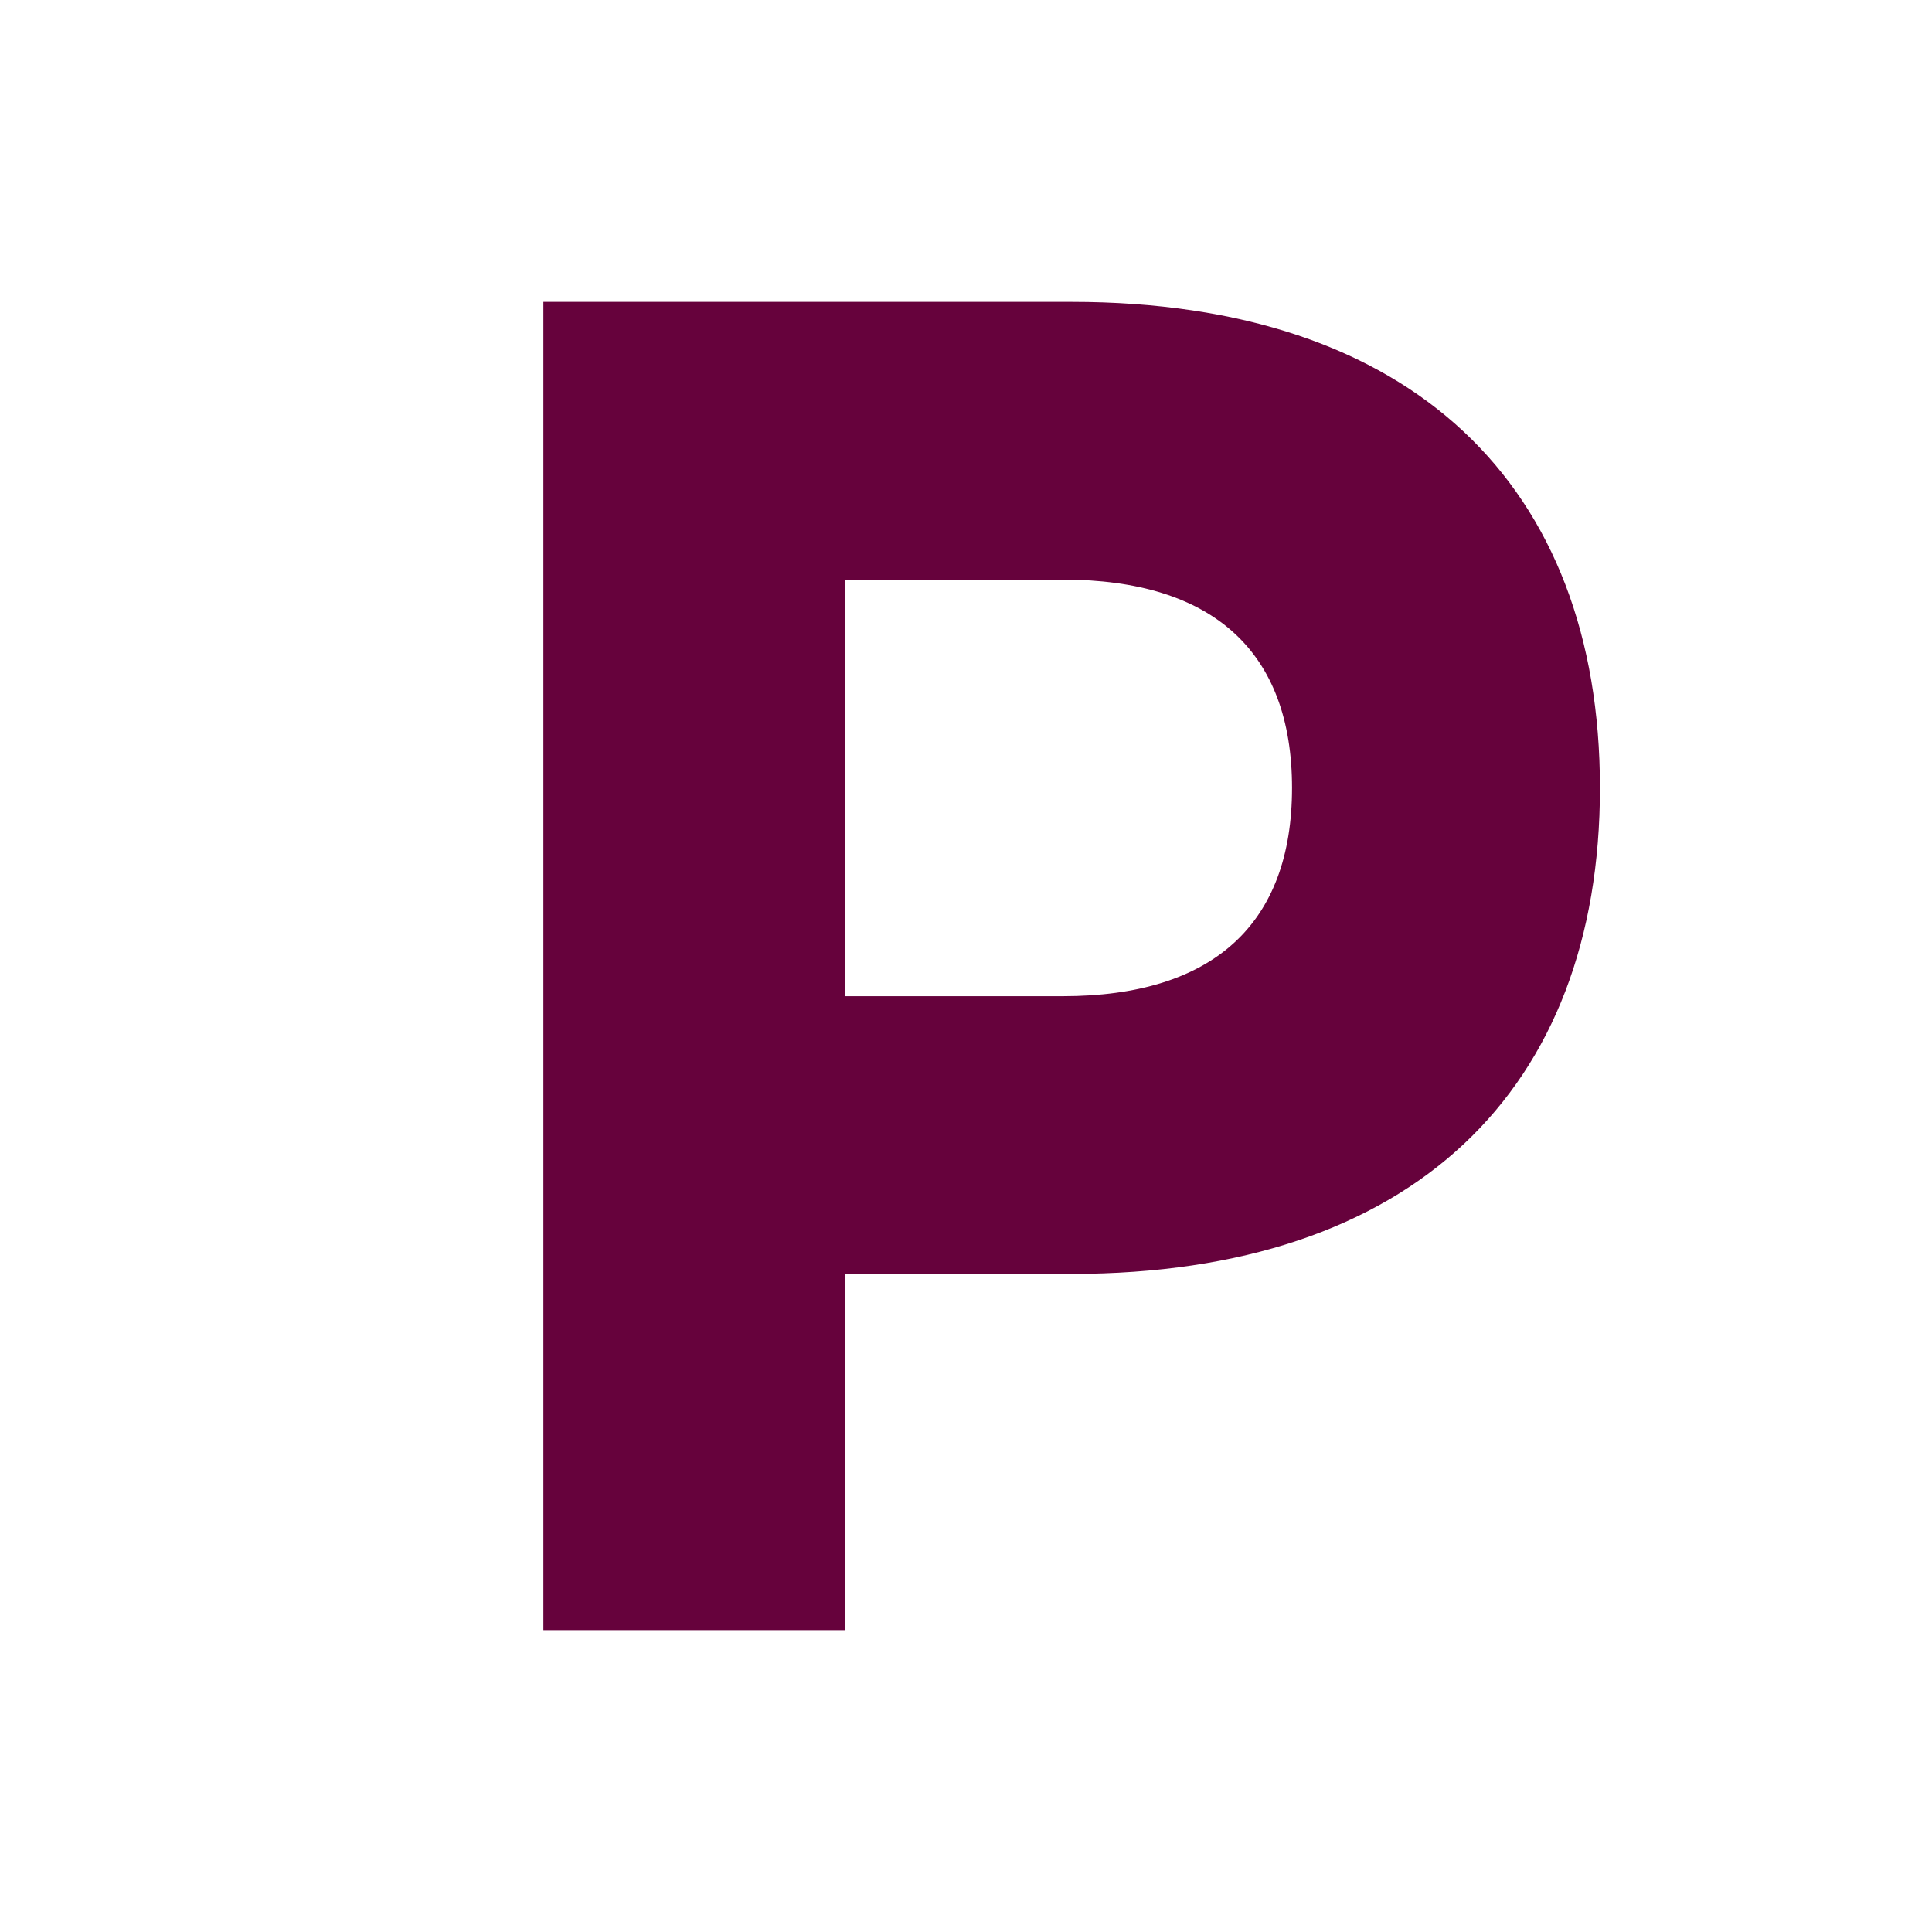
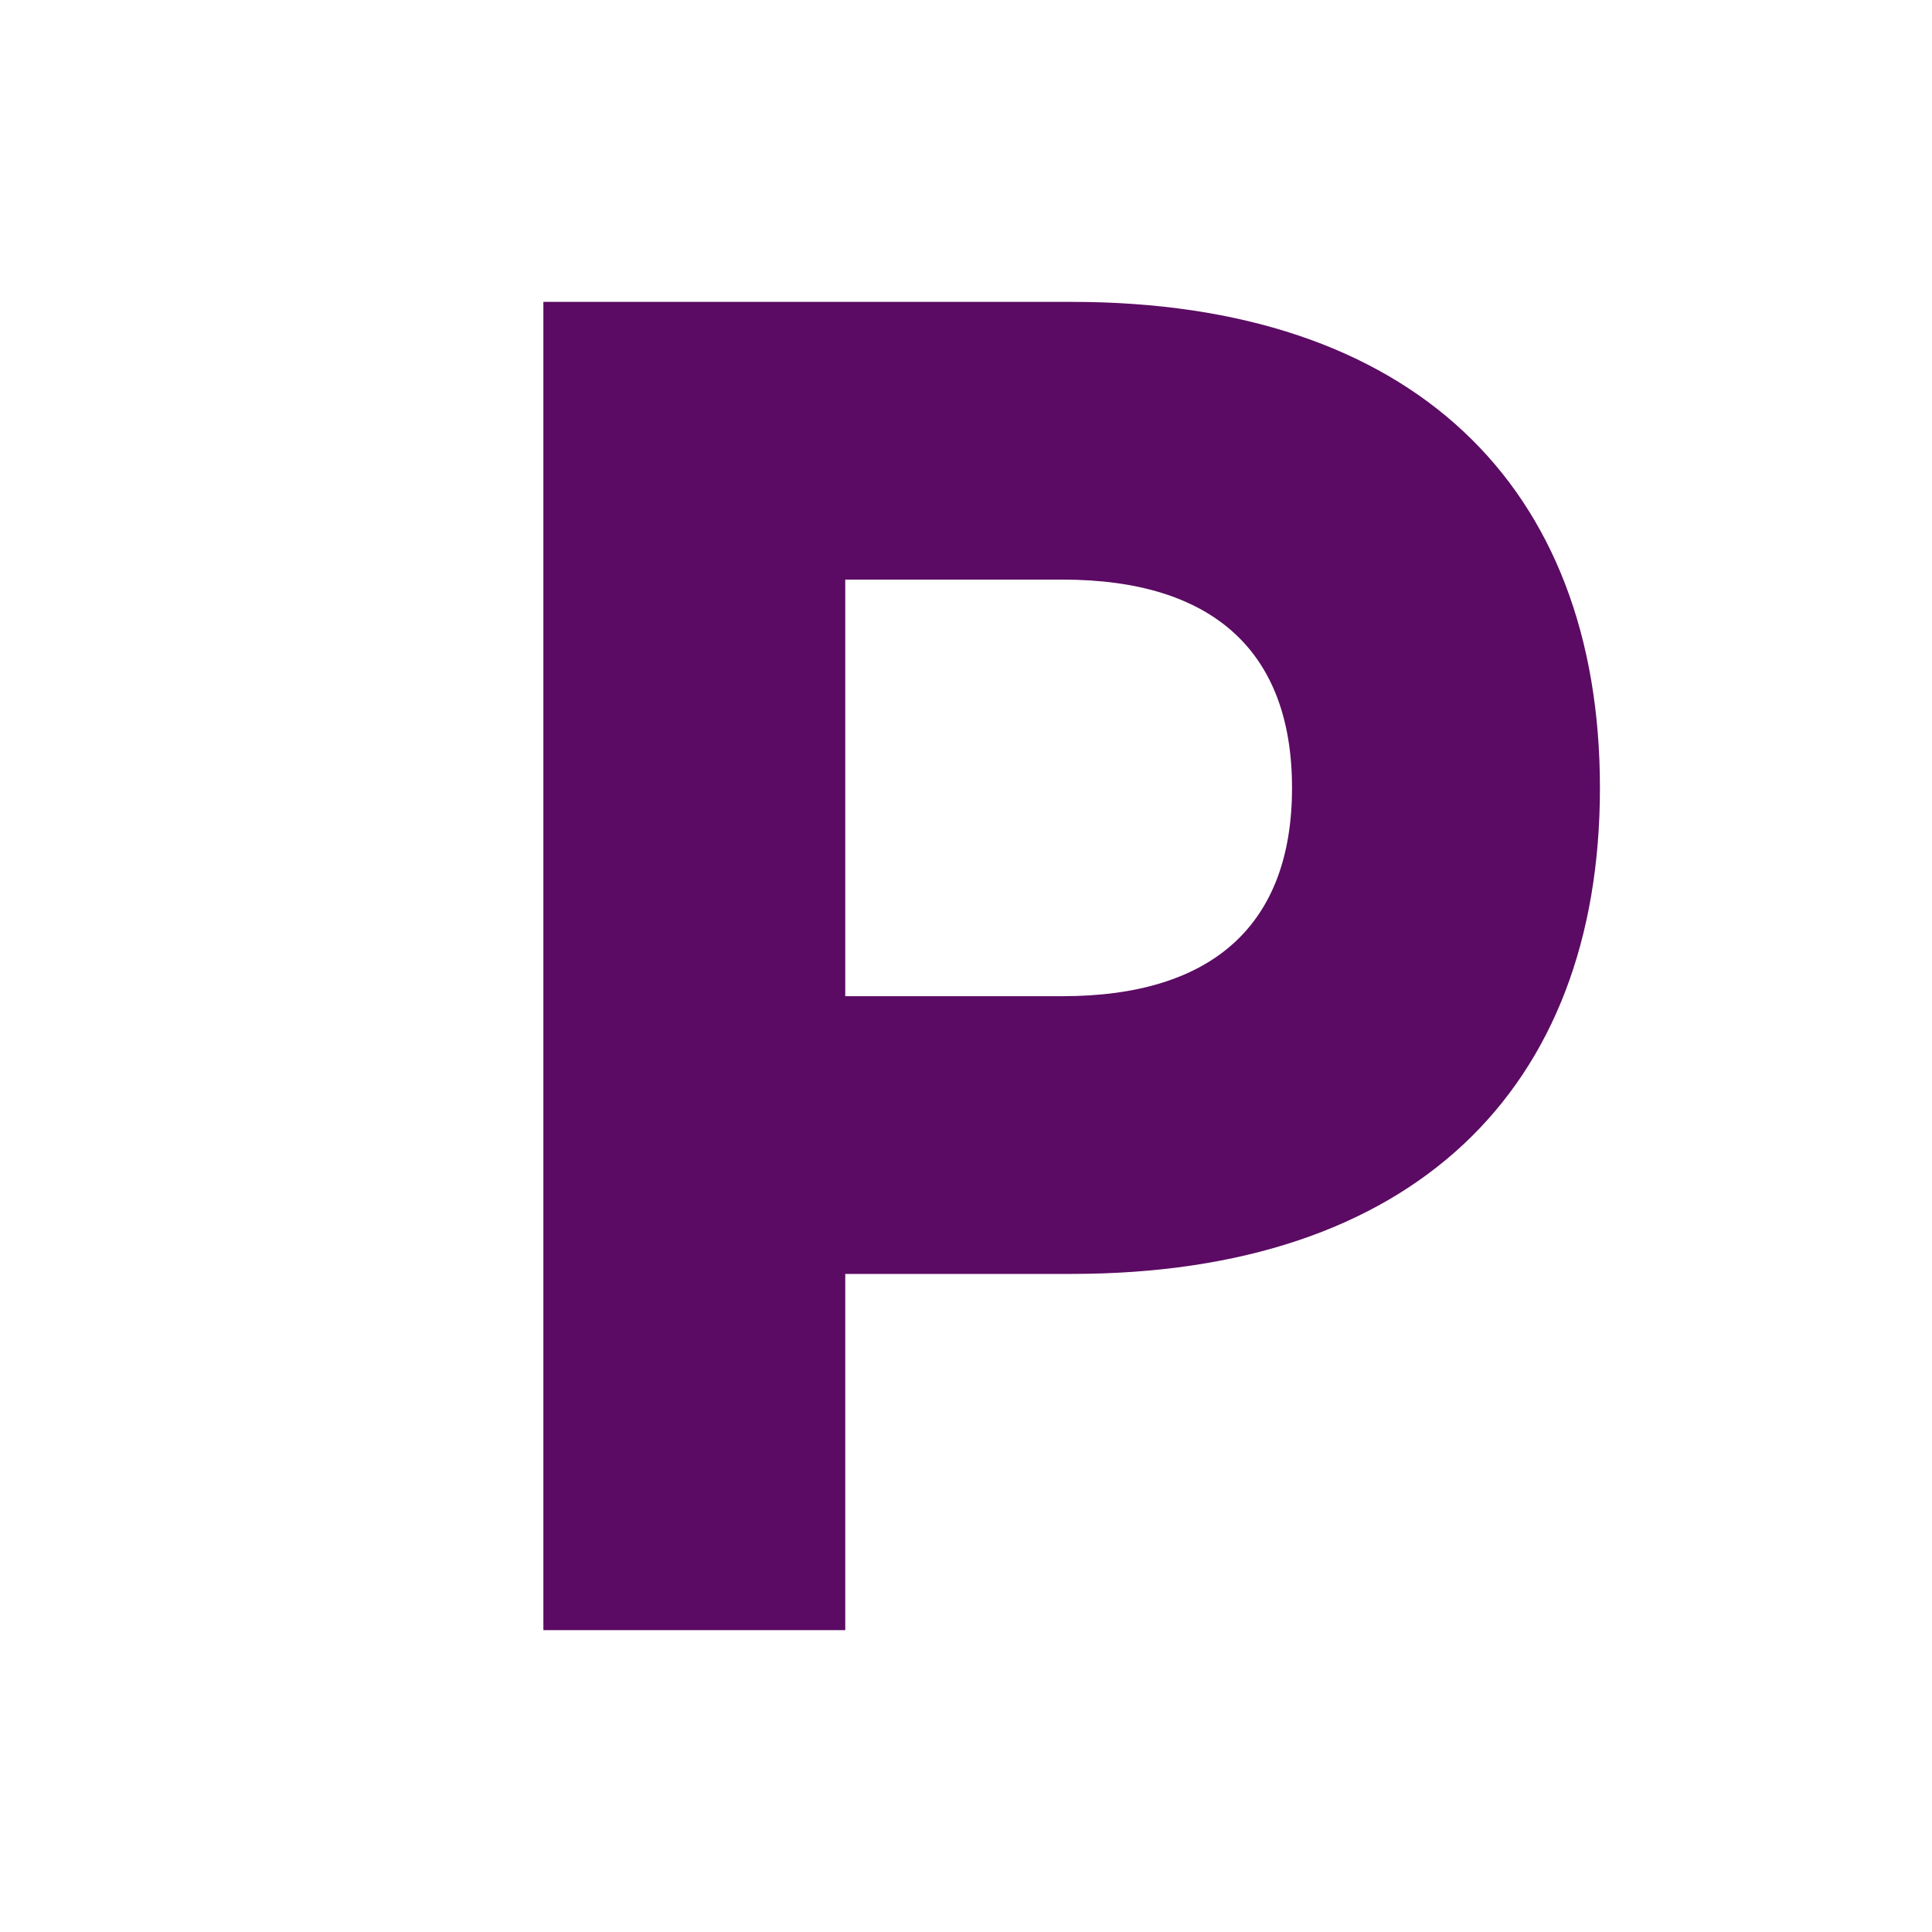
<svg xmlns="http://www.w3.org/2000/svg" viewBox="0 0 64 64">
  <rect width="64" height="64" fill="#FFFFFF" />
-   <path fill="#66023C" d="M18 54V10h17.5C46.8 10 53 16.1 53 26.1S46.8 42.2 35.5 42.2H28V54H18Zm10-21h7.2c5 0 7.6-2.4 7.6-6.9s-2.6-6.9-7.6-6.9H28V33Z" />
+   <path fill="#5B0B63" d="M18 54V10h17.5C46.8 10 53 16.1 53 26.1S46.8 42.2 35.5 42.2H28V54H18Zm10-21h7.2c5 0 7.6-2.4 7.6-6.9s-2.6-6.9-7.6-6.9H28V33Z" />
</svg>
